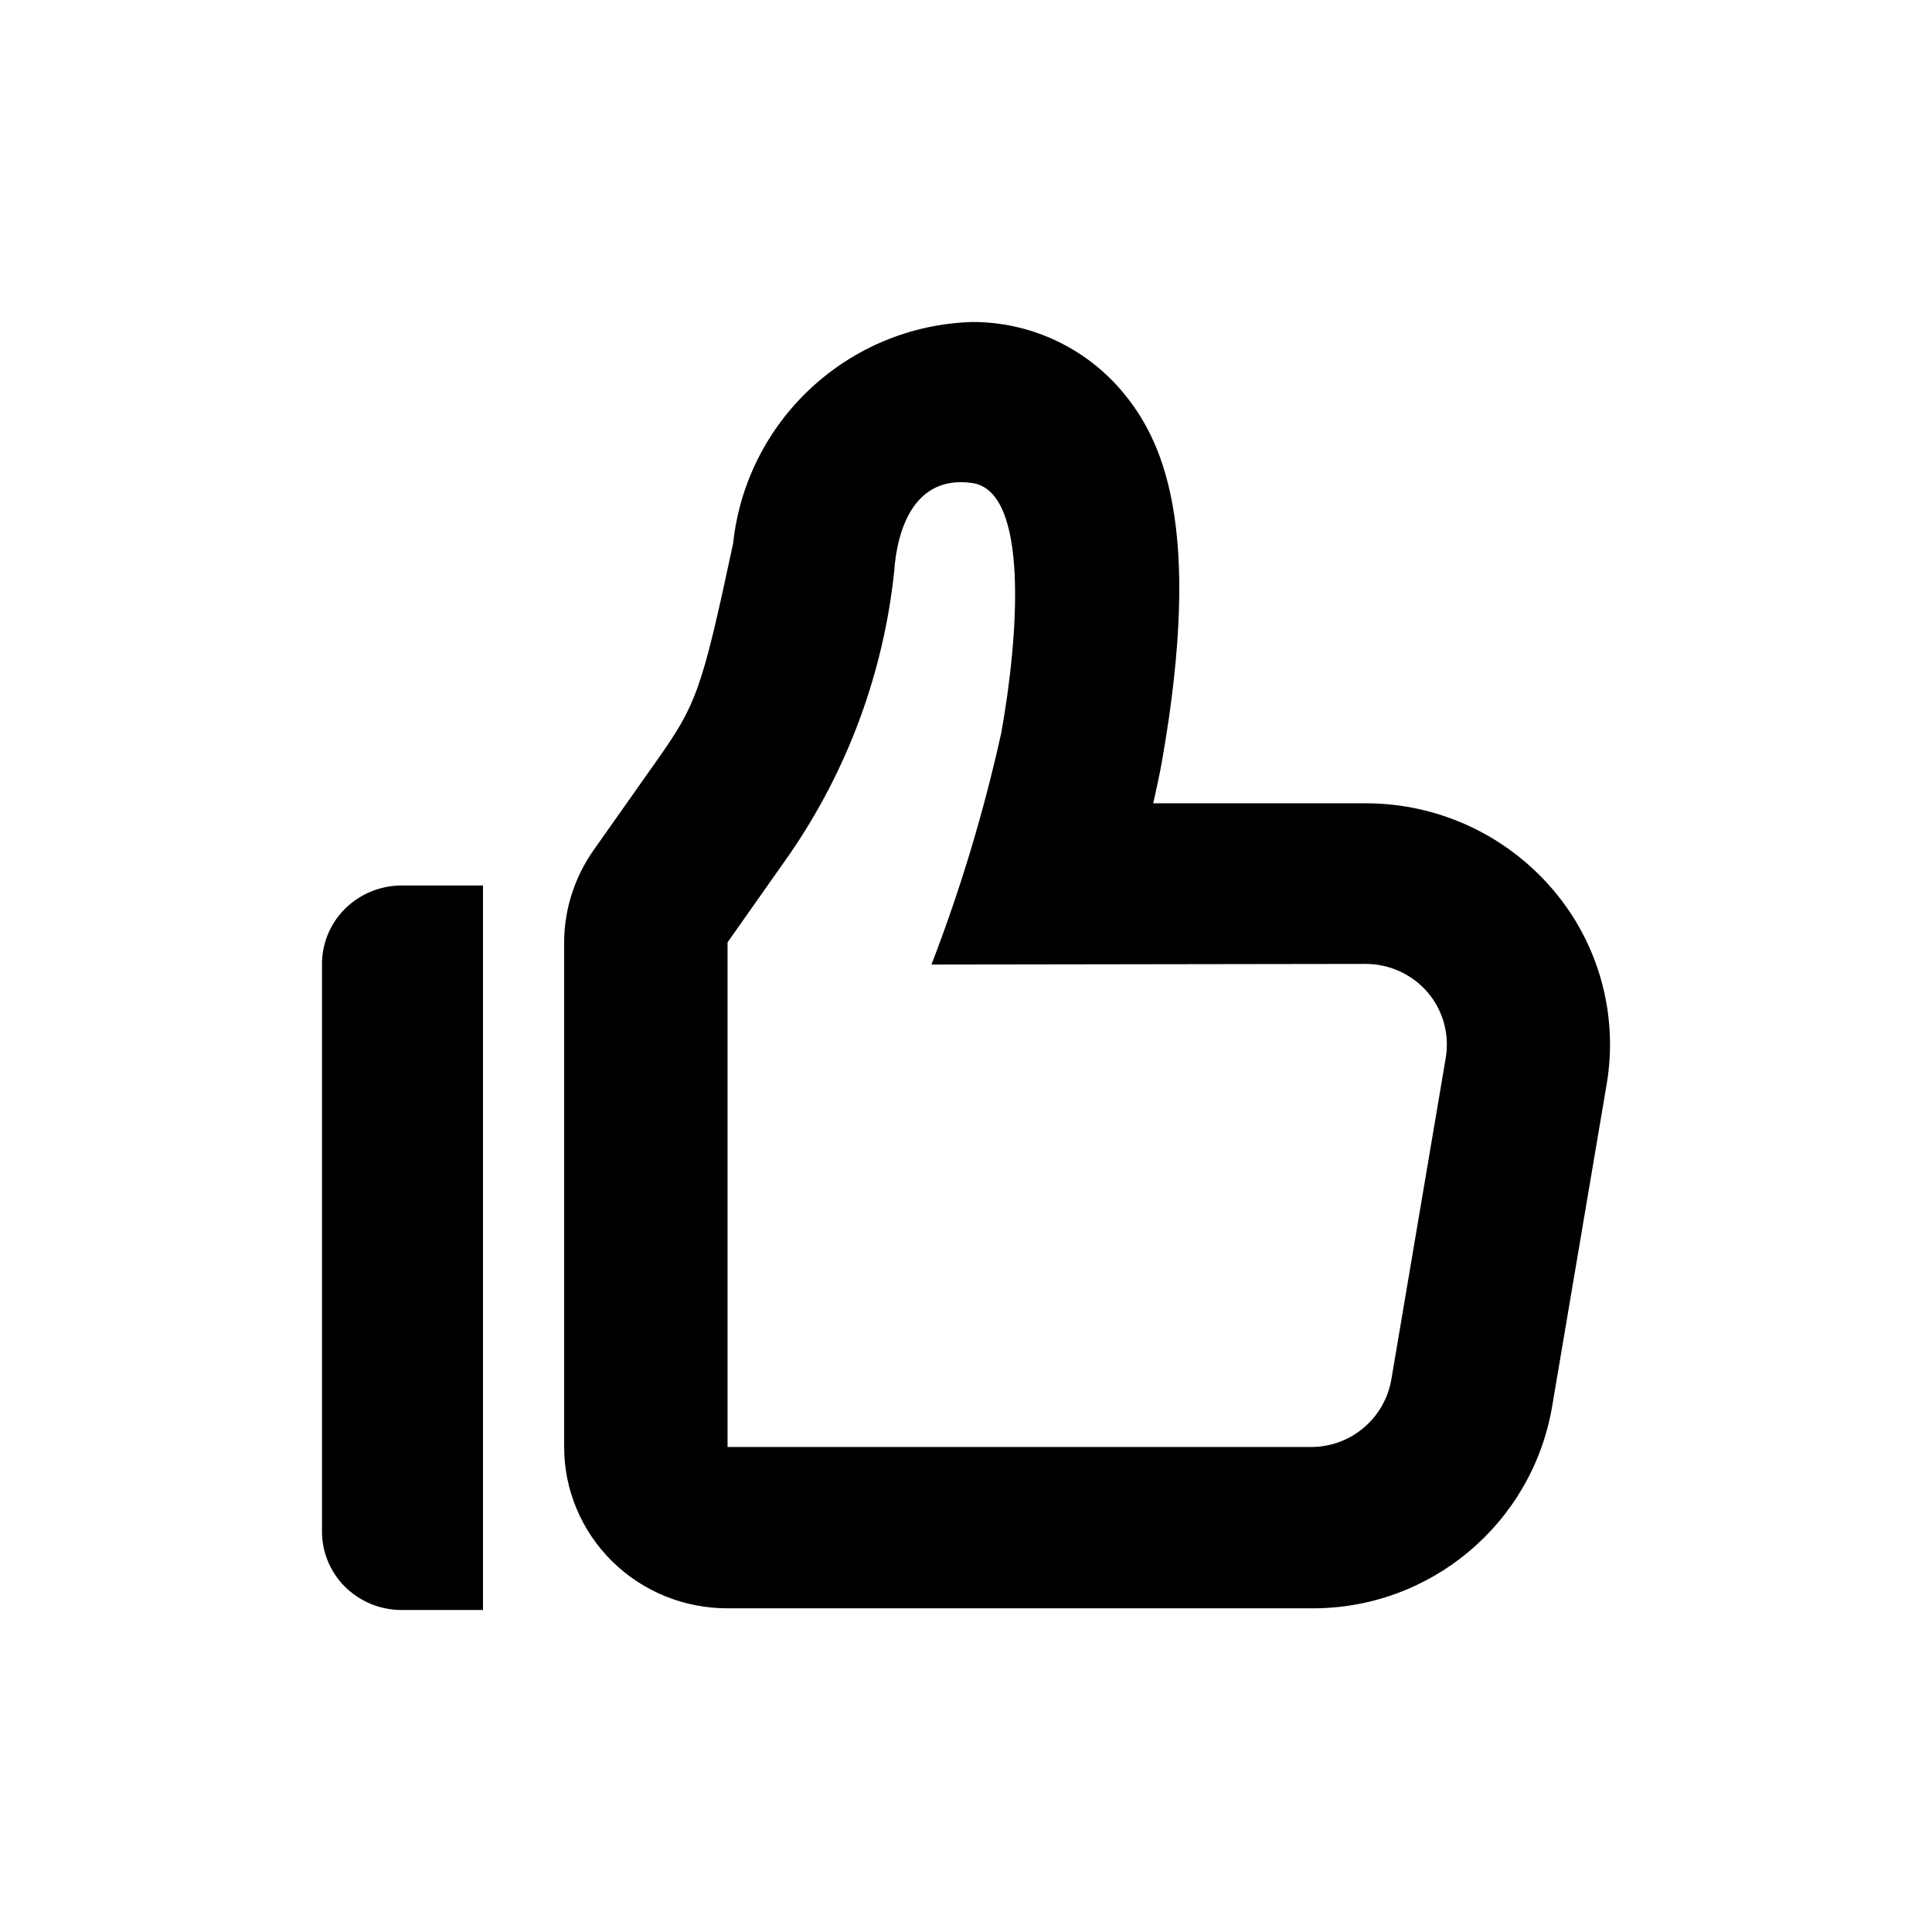
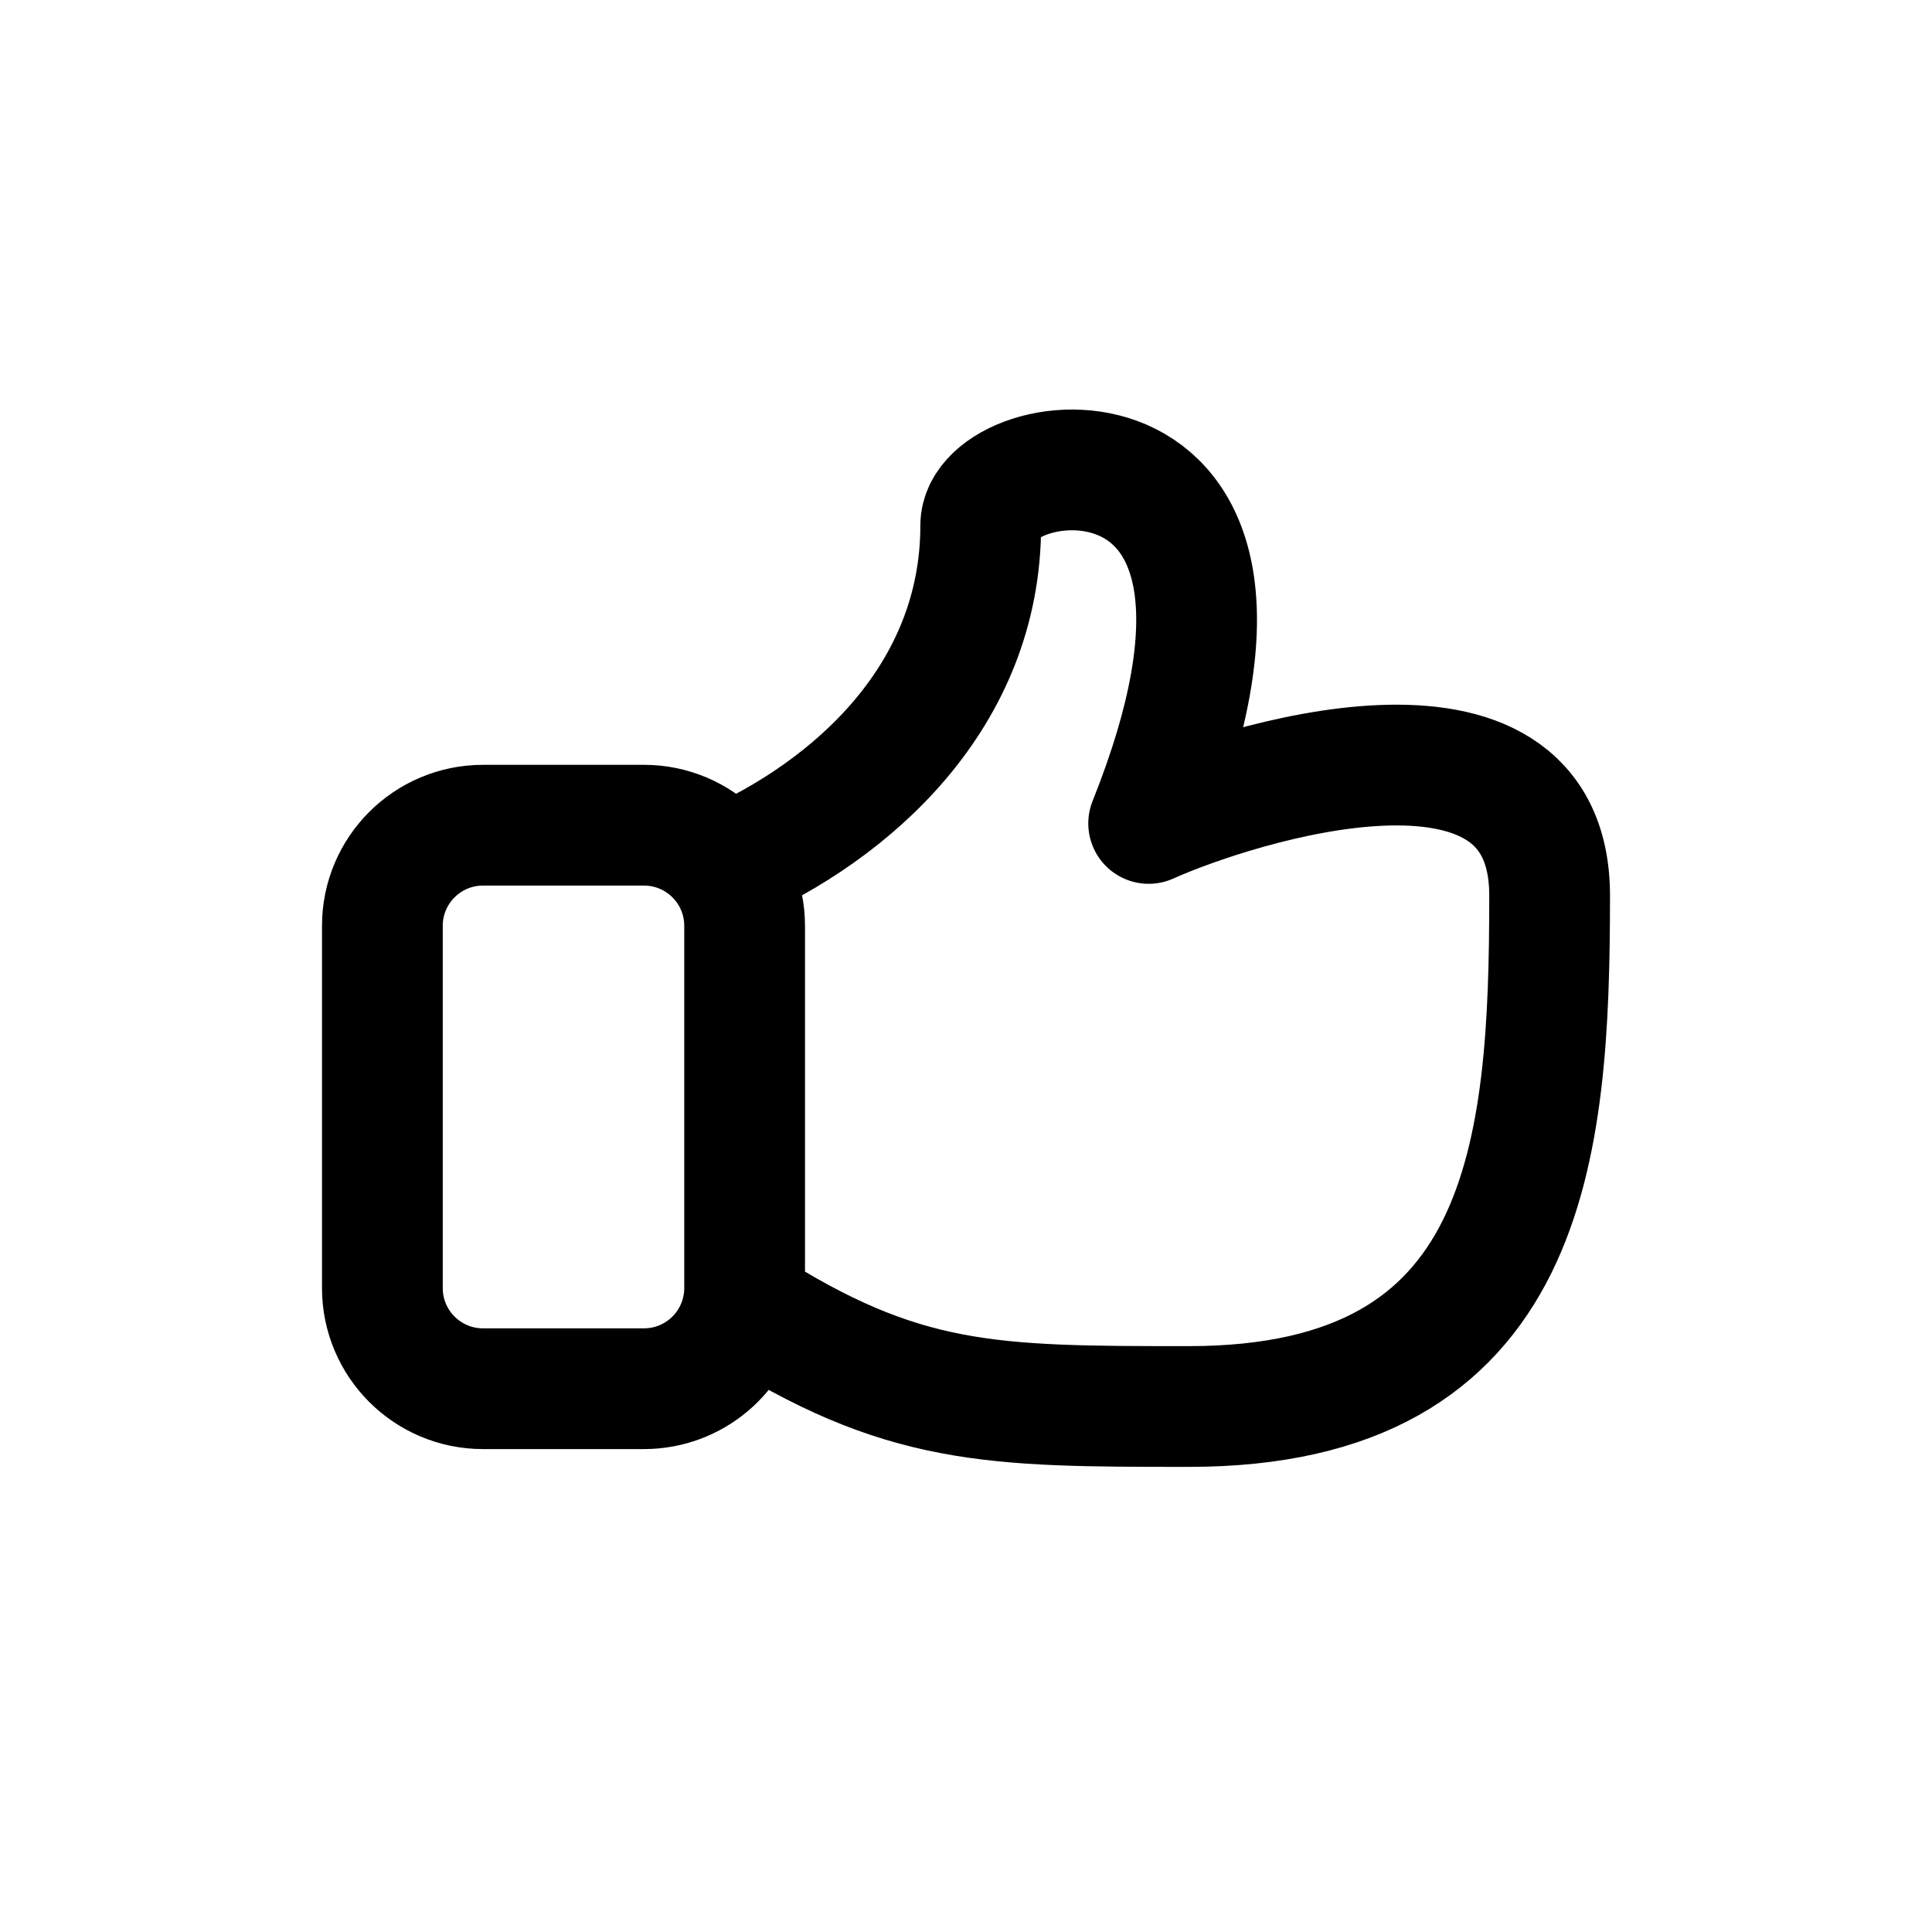
- <svg xmlns="http://www.w3.org/2000/svg" width="24" height="24" viewBox="0 0 24 24" role="presentation">
-   <path fill="currentcolor" fill-rule="evenodd" d="M4 12v7a.97.97 0 0 0 .278.704 1 1 0 0 0 .701.296H6v-9H4.98a1 1 0 0 0-.701.296A.97.97 0 0 0 4 12m15.281-.96a3.05 3.05 0 0 0-2.321-1.061h-2.634c.04-.181.08-.36.11-.532.515-2.934 0-4-.504-4.594A2.43 2.43 0 0 0 12.075 4a3.08 3.08 0 0 0-2.968 2.751c-.393 1.839-.454 2-.968 2.725l-.768 1.089a2 2 0 0 0-.363 1.141v6.273c.001.532.216 1.041.596 1.416s.896.585 1.433.584h7.247a3.014 3.014 0 0 0 2.997-2.507l.677-4a2.96 2.96 0 0 0-.677-2.432m-1.998 6.1a1.01 1.01 0 0 1-1 .835H9.038v-6.269l.767-1.089a7.6 7.6 0 0 0 1.302-3.509c.036-.543.255-1.209.969-1.108s.575 1.916.363 3.1a20 20 0 0 1-.868 2.882l5.39-.008c.297-.001.58.128.773.352a1 1 0 0 1 .226.813z" />
+ <svg xmlns="http://www.w3.org/2000/svg" width="24" height="24" fill="none" viewBox="-4 -4 24 24" role="presentation" class="css-2l1v34">
+   <path stroke="currentcolor" stroke-linejoin="round" stroke-width="1.5" d="M5.007 6.76c1.586-.69 3.176-2.117 3.176-4.233 0-1.057 4.202-1.586 2.086 3.702 1.058-.475 4.981-1.747 4.981.897 0 3.173-.25 6.346-4.48 6.346-2.454 0-3.561 0-5.537-1.267m0 0A1.25 1.25 0 0 1 4 13.251H2c-.69 0-1.25-.56-1.25-1.25v-4.5c0-.69.56-1.25 1.25-1.25h2c.69 0 1.25.56 1.25 1.25v4.5q0 .105-.017.204Z" />
</svg>
